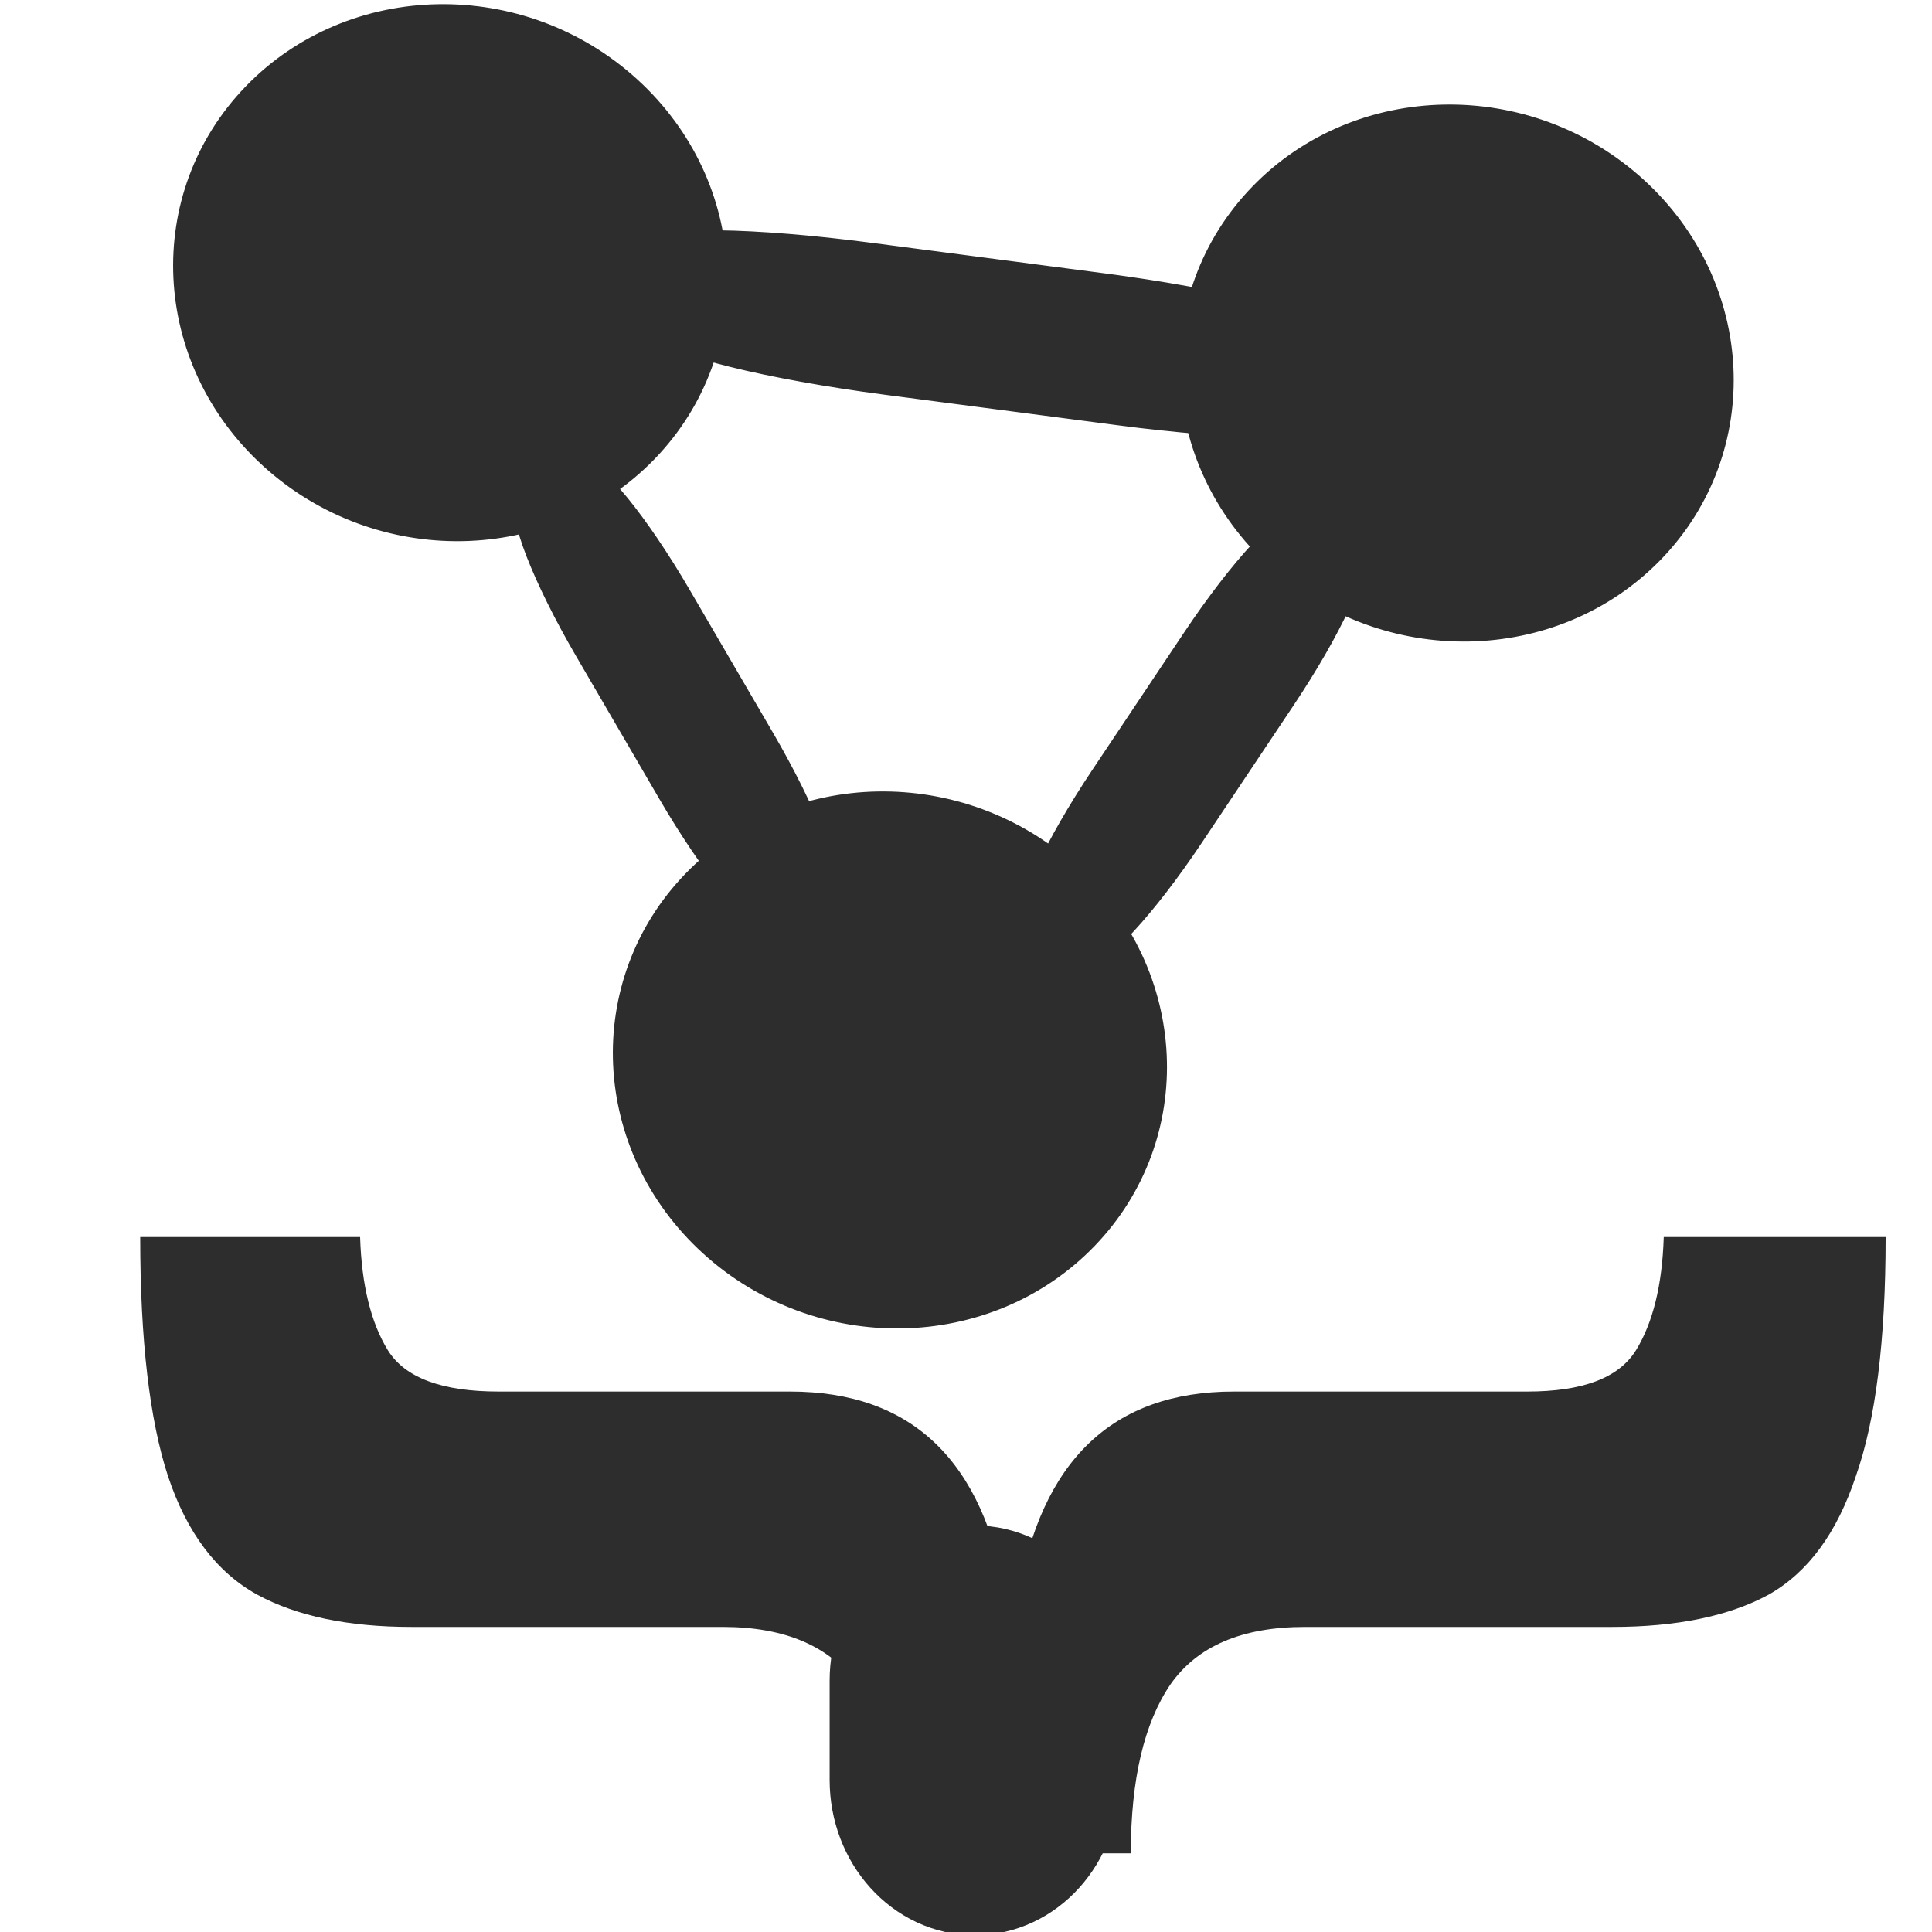
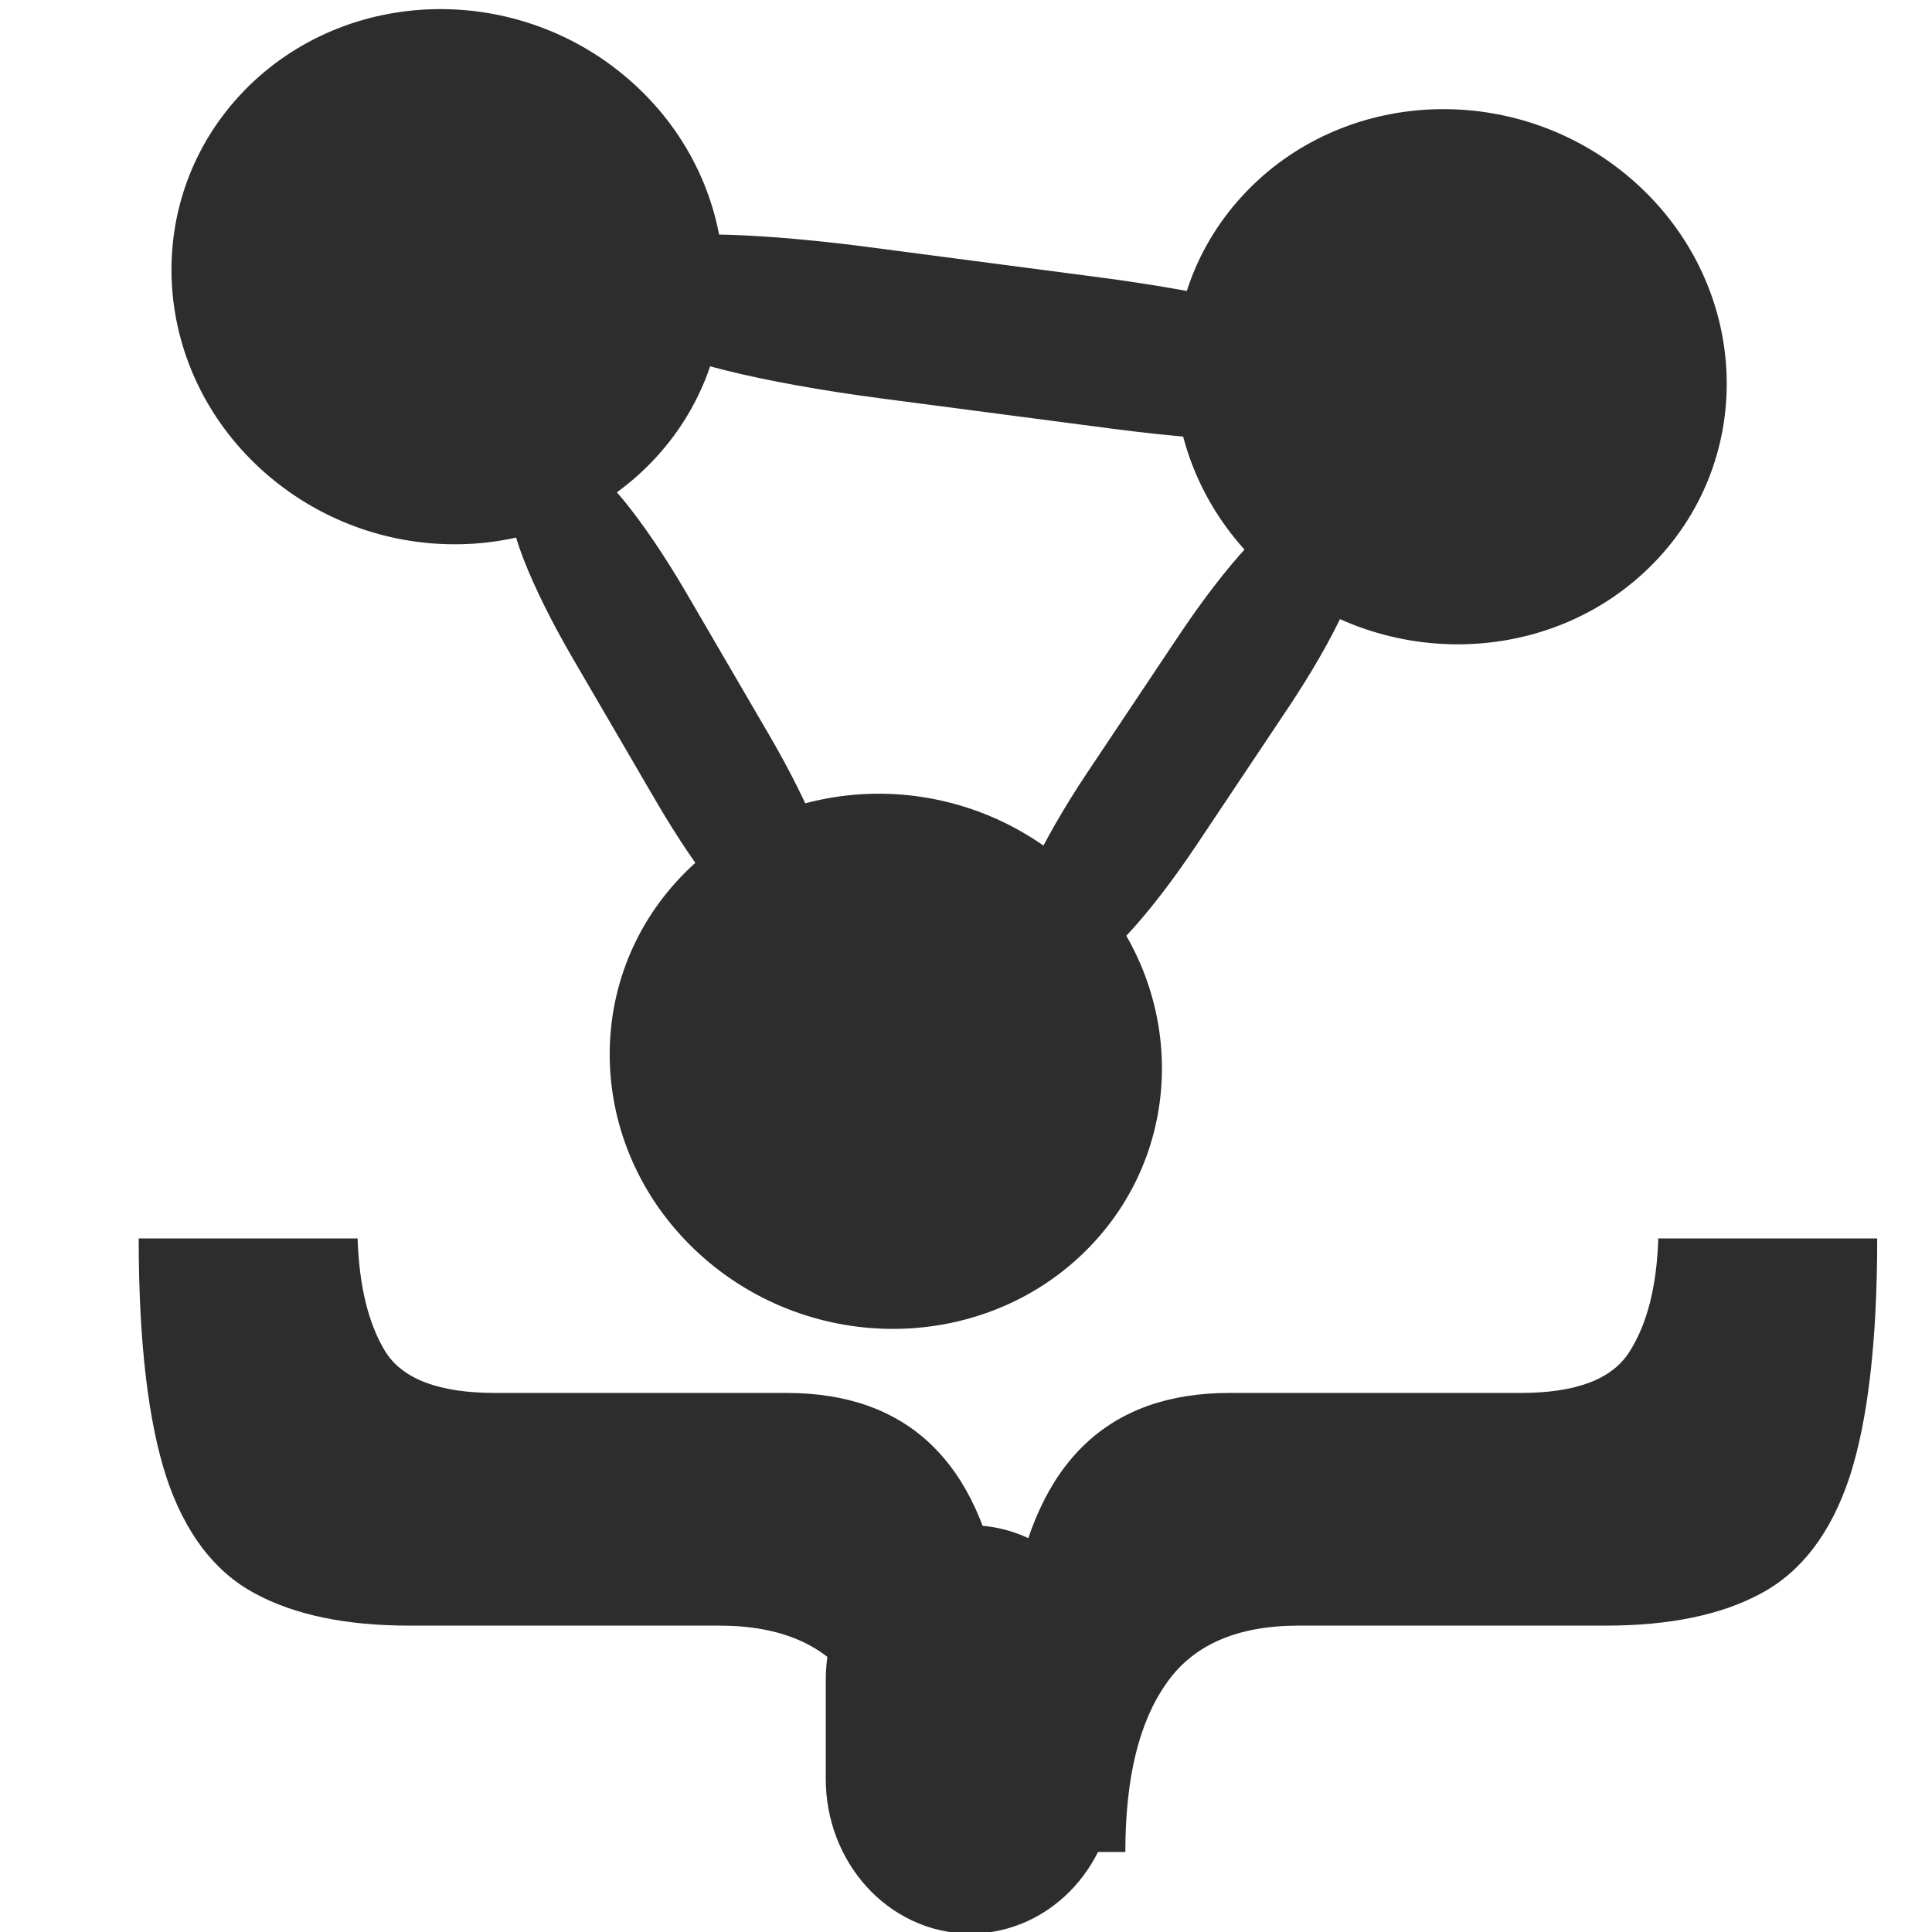
- <svg xmlns="http://www.w3.org/2000/svg" width="16" height="16" id="svg3765" version="1.1">
+ <svg xmlns="http://www.w3.org/2000/svg" width="32" height="32" id="svg3765" version="1.1">
  <defs id="defs3767" />
-   <g id="layer1" transform="translate(0,-32)">
+   <g id="layer1" transform="translate(0,-16)">
    <g id="layer1-4" transform="translate(0.2020297,-1.9622142e-8)">
      <g transform="translate(-0.3705977,-0.09089584)" id="layer1-9">
        <g id="layer1-9-3" transform="translate(-44.95179,-4.141626)">
-           <g id="g3767" transform="matrix(1.021771,0.01106132,-0.01106132,1.021771,-0.9572034,-1.623805)">
+           <g id="g3767" transform="matrix(2.036569,0.02204716,-0.02204716,2.036569,-46.73791,-55.13959)">
            <path d="m 14.142,28.353 c 0,2.092 -1.696,3.788 -3.788,3.788 -2.092,0 -3.788,-1.696 -3.788,-3.788 0,-2.092 1.696,-3.788 3.788,-3.788 2.092,0 3.788,1.696 3.788,3.788 z" id="path3015-0" style="fill:#2d2d2d;fill-opacity:1;stroke:#2d2d2d;stroke-width:0.8;stroke-linecap:round;stroke-linejoin:round;stroke-miterlimit:4;stroke-opacity:1;stroke-dasharray:none" transform="matrix(-0.3578021,0.3781261,-0.3995348,-0.3562027,64.19663,44.91182)" />
            <rect transform="matrix(-0.9928699,-0.1192029,-0.09729936,-0.9952552,0,0)" ry="0.402" rx="1.704" y="-33.492" x="-53.357" height="0.402" width="5.308" id="rect3053-6" style="fill:#2d2d2d;fill-opacity:1;stroke:#2d2d2d;stroke-width:0.834;stroke-miterlimit:4;stroke-opacity:1;stroke-dasharray:none" />
            <path d="m 14.142,28.353 c 0,2.092 -1.696,3.788 -3.788,3.788 -2.092,0 -3.788,-1.696 -3.788,-3.788 0,-2.092 1.696,-3.788 3.788,-3.788 2.092,0 3.788,1.696 3.788,3.788 z" id="path3015-0-2" style="fill:#2d2d2d;fill-opacity:1;stroke:#2d2d2d;stroke-width:0.8;stroke-linecap:round;stroke-linejoin:round;stroke-miterlimit:4;stroke-opacity:1;stroke-dasharray:none" transform="matrix(-0.3578021,0.3781261,-0.3995348,-0.3562027,67.82926,51.25348)" />
            <path d="m 14.142,28.353 c 0,2.092 -1.696,3.788 -3.788,3.788 -2.092,0 -3.788,-1.696 -3.788,-3.788 0,-2.092 1.696,-3.788 3.788,-3.788 2.092,0 3.788,1.696 3.788,3.788 z" id="path3015-0-2-2" style="fill:#2d2d2d;fill-opacity:1;stroke:#2d2d2d;stroke-width:0.8;stroke-linecap:round;stroke-linejoin:round;stroke-miterlimit:4;stroke-opacity:1;stroke-dasharray:none" transform="matrix(-0.3578021,0.3781261,-0.3995348,-0.3562027,72.36191,45.63697)" />
            <rect transform="matrix(-0.5463929,0.837529,-0.837529,-0.5463929,0,0)" ry="0.383" rx="1.202" y="-69.627" x="3.491" height="0.383" width="3.743" id="rect3053-6-5" style="fill:#2d2d2d;fill-opacity:1;stroke:#2d2d2d;stroke-width:0.683;stroke-miterlimit:4;stroke-opacity:1;stroke-dasharray:none" />
            <rect transform="matrix(-0.5129601,-0.8584125,0.8584125,-0.5129601,0,0)" ry="0.383" rx="1.202" y="21.995" x="-64.205" height="0.383" width="3.743" id="rect3053-6-0" style="fill:#2d2d2d;fill-opacity:1;stroke:#2d2d2d;stroke-width:0.683;stroke-miterlimit:4;stroke-opacity:1;stroke-dasharray:none" />
          </g>
-           <text xml:space="preserve" style="font-size:52.593px;font-style:normal;font-weight:normal;line-height:125%;letter-spacing:0px;word-spacing:0px;fill:#2d2d2d;fill-opacity:1;stroke:none;font-family:Sans" x="-54.4" y="55.34" id="text2993" transform="matrix(0,-0.9523088,1.05008,0,0,0)">
-             <tspan id="tspan2995" x="-54.4" y="55.34" style="font-size:15.778px;font-style:normal;font-variant:normal;font-weight:bold;font-stretch:normal;fill:#2d2d2d;fill-opacity:1;font-family:Ubuntu;-inkscape-font-specification:Ubuntu Bold">{</tspan>
+           <text xml:space="preserve" style="font-size:104.828px;font-style:normal;font-weight:normal;line-height:125%;letter-spacing:0px;word-spacing:0px;fill:#2d2d2d;fill-opacity:1;stroke:none;font-family:Sans" x="-53.926" y="67.609" id="text2993" transform="matrix(0,-0.9523088,1.05008,0,0,0)">
+             <tspan id="tspan2995" x="-53.926" y="67.609" style="font-size:31.448px;font-style:normal;font-variant:normal;font-weight:bold;font-stretch:normal;fill:#2d2d2d;fill-opacity:1;font-family:Ubuntu;-inkscape-font-specification:Ubuntu Bold">{</tspan>
          </text>
-           <rect style="fill:#2d2d2d;fill-opacity:1;stroke:#2d2d2d;stroke-width:0.906;stroke-linecap:round;stroke-linejoin:round;stroke-miterlimit:4;stroke-opacity:1;stroke-dasharray:none" id="rect3765" width="1.498" height="2.487" x="52.444" y="49.319" rx="1.26" ry="0.833" />
+           <rect style="fill:#2d2d2d;fill-opacity:1;stroke:#2d2d2d;stroke-width:1.807;stroke-linecap:round;stroke-linejoin:round;stroke-miterlimit:4;stroke-opacity:1;stroke-dasharray:none" id="rect3765" width="2.986" height="4.957" x="59.701" y="46.399" rx="2.512" ry="1.66" />
        </g>
      </g>
    </g>
  </g>
</svg>
